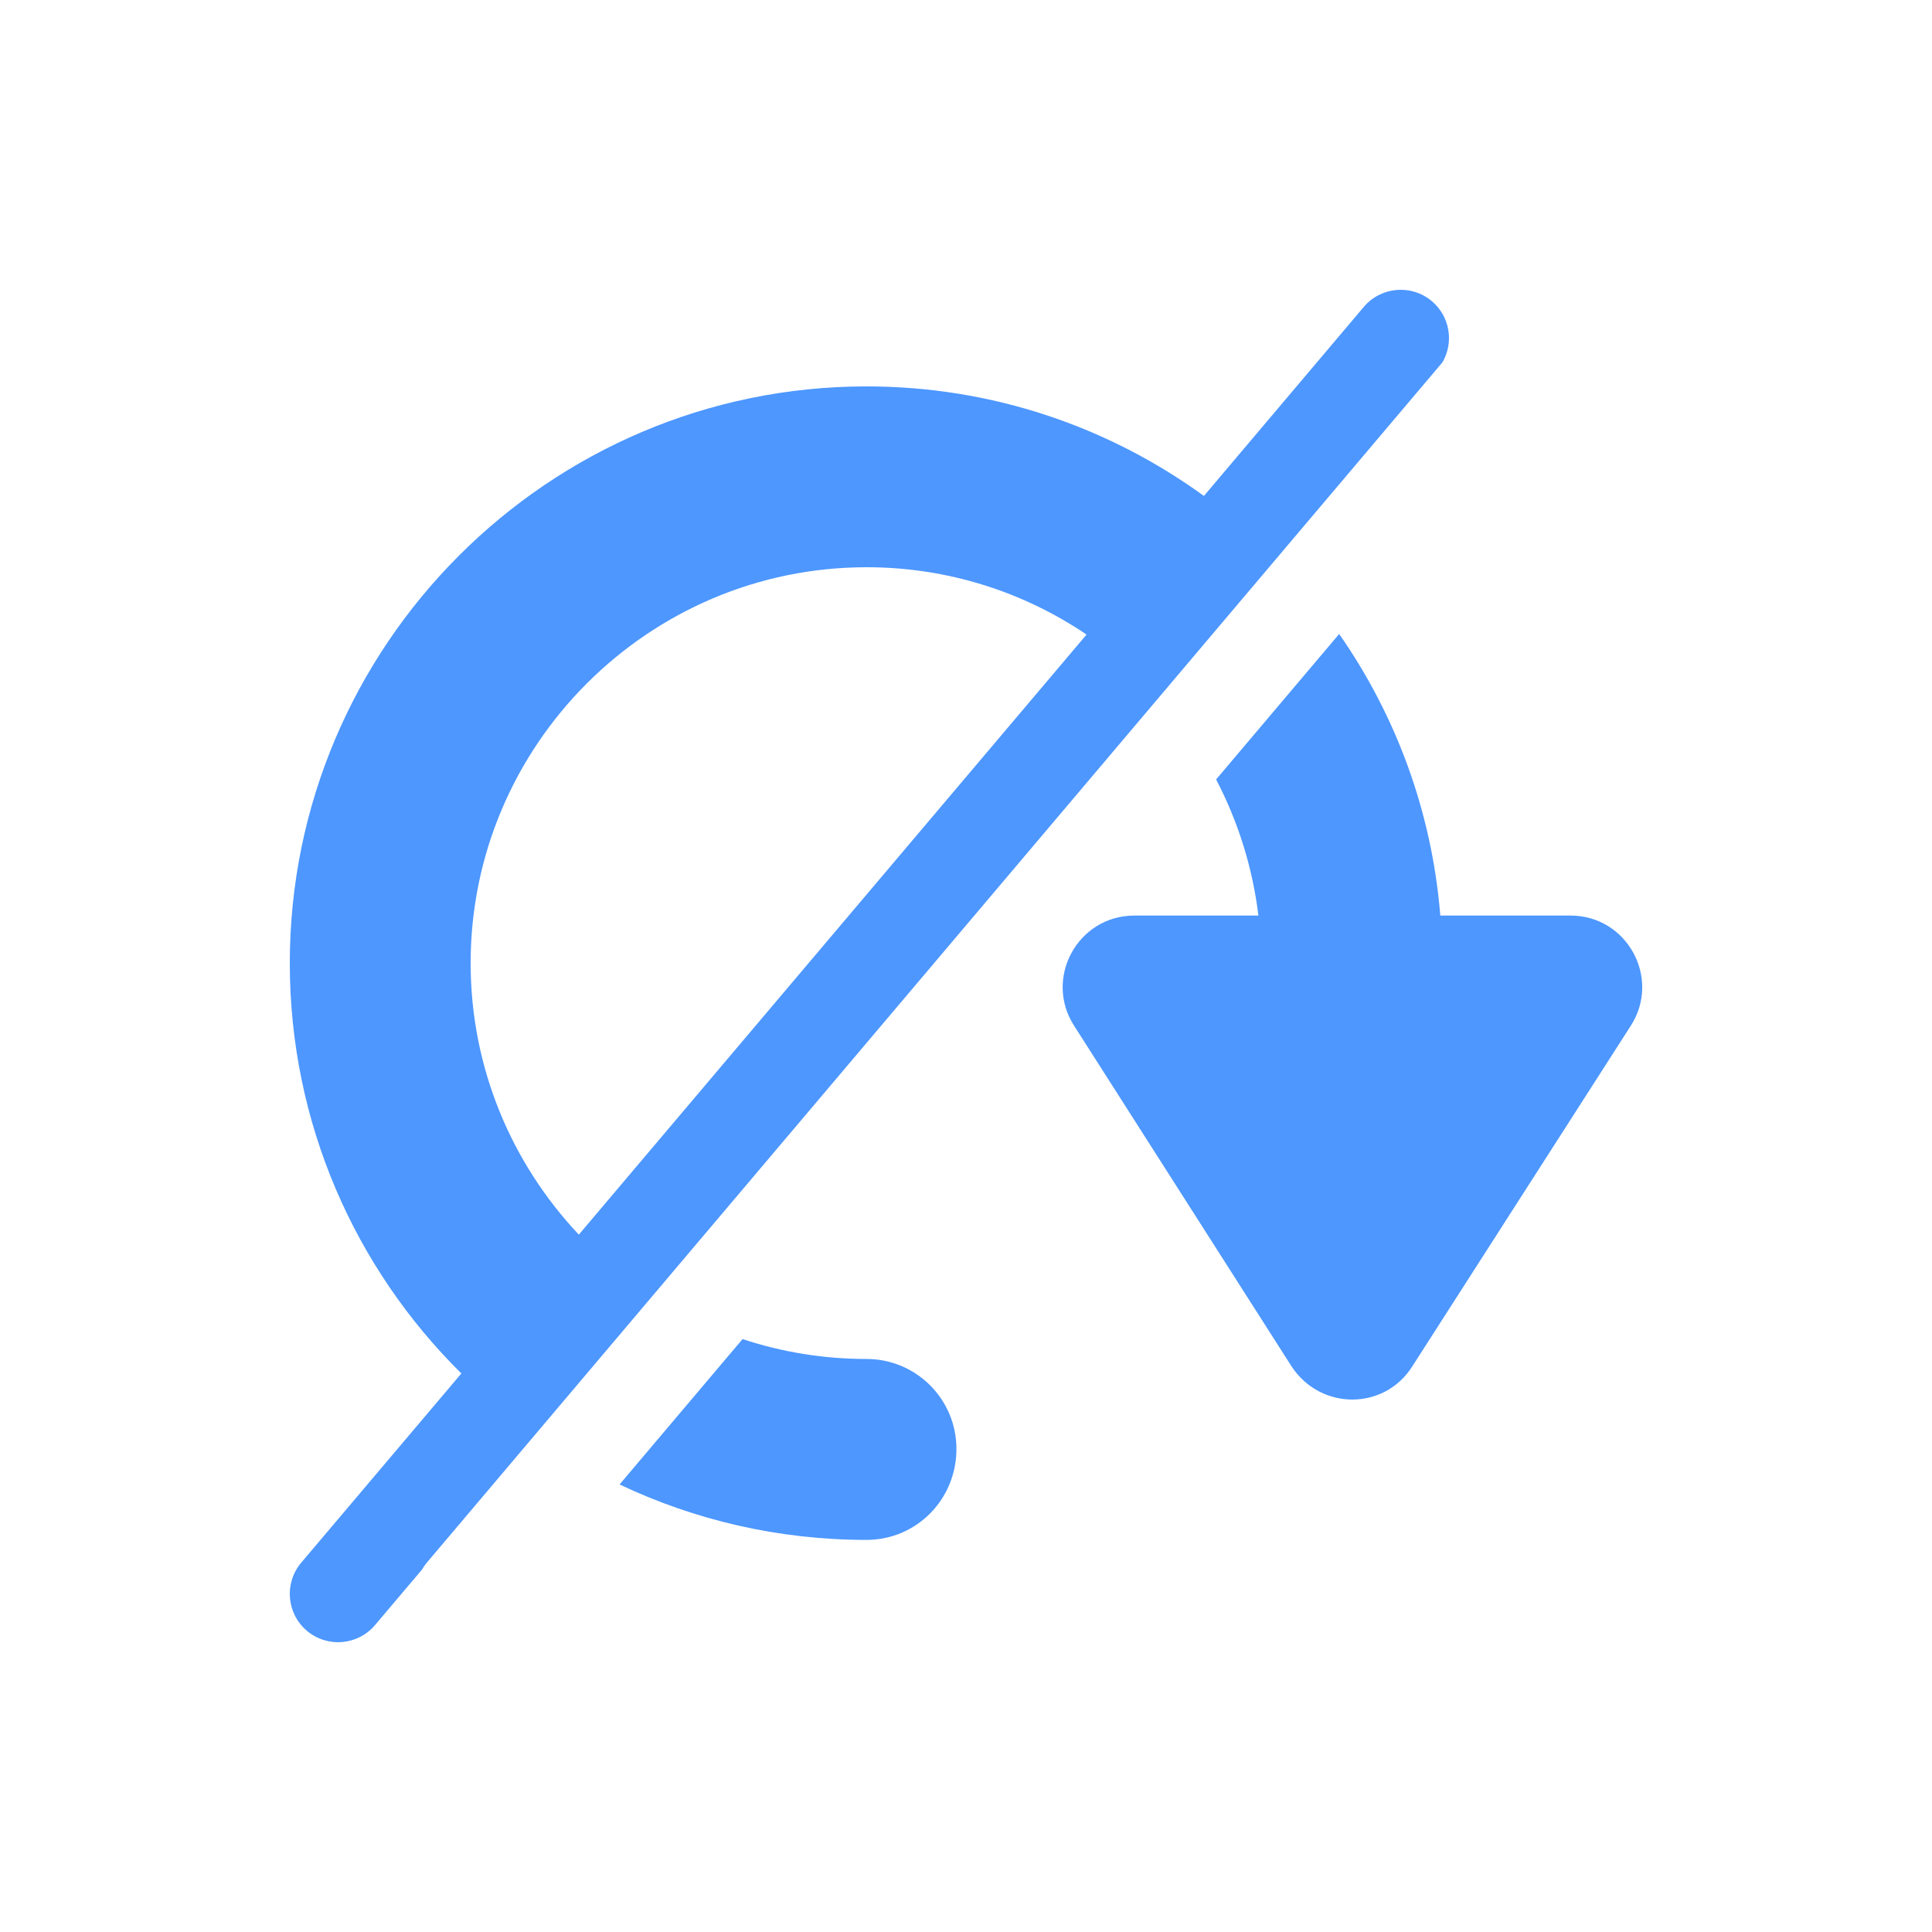
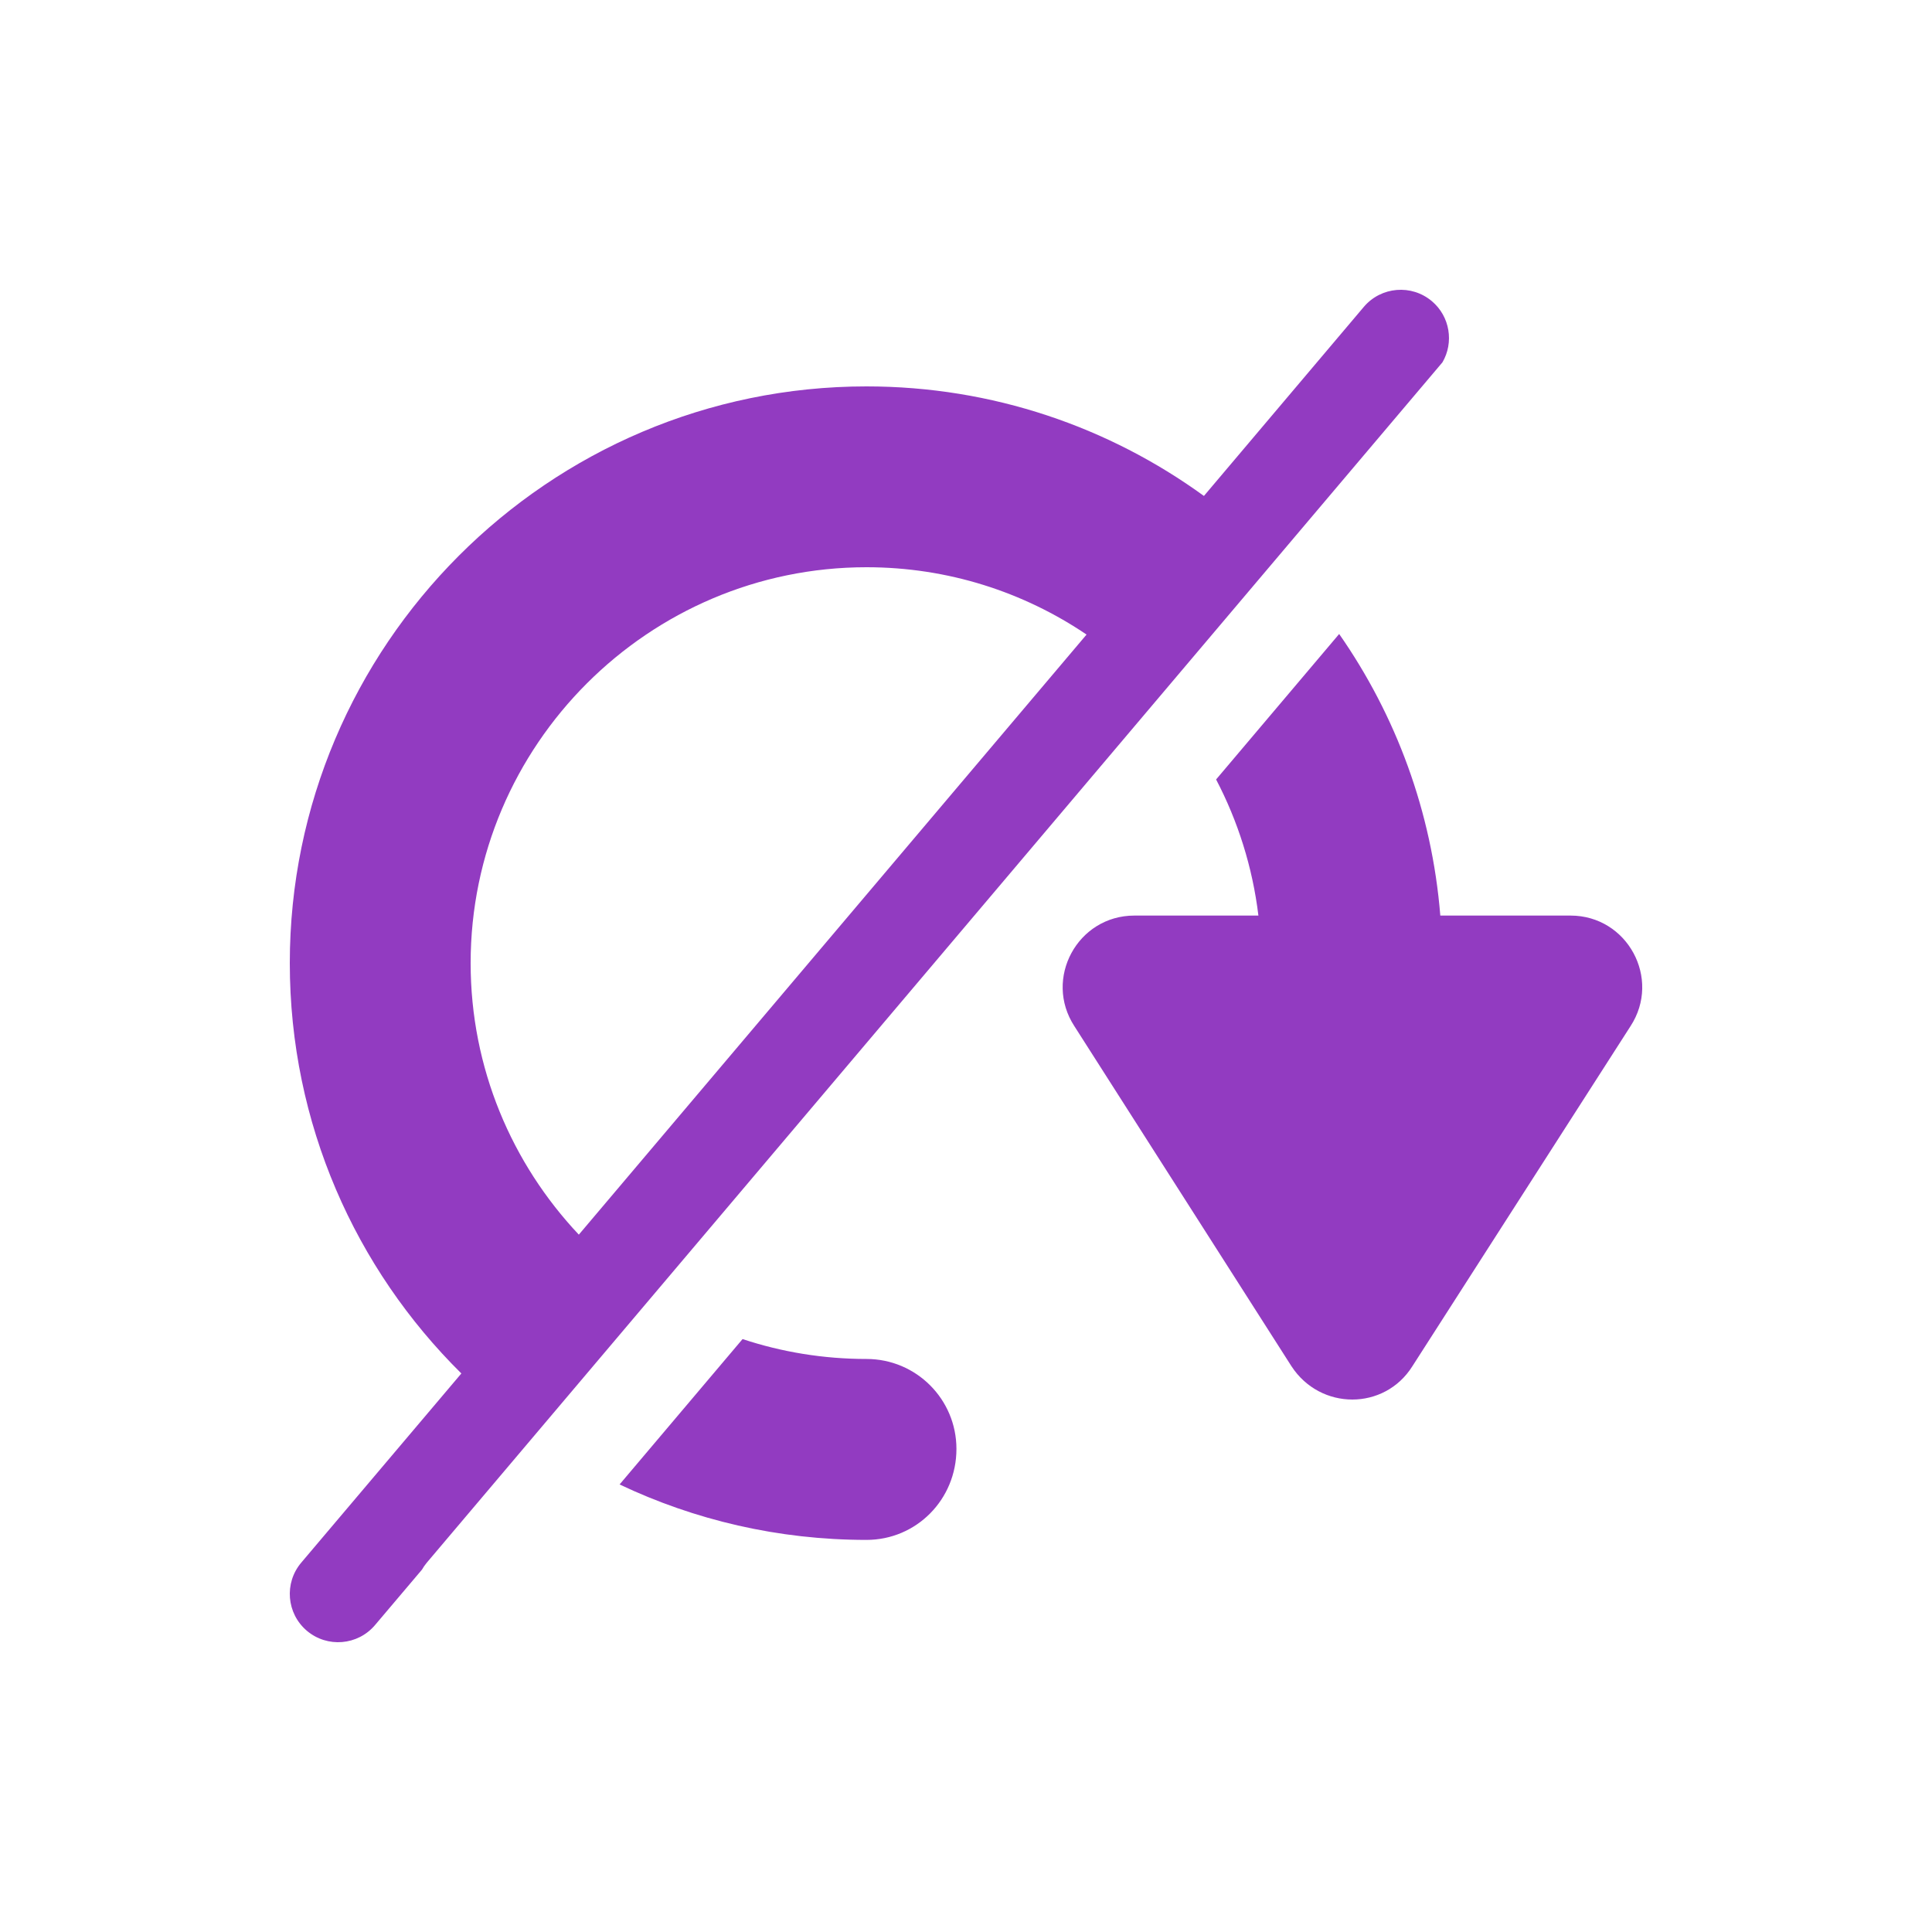
<svg xmlns="http://www.w3.org/2000/svg" width="20px" height="20px" viewBox="0 0 20 20" version="1.1">
  <defs />
  <g id="dont-rotate-active" stroke="none" stroke-width="1" fill="none" fill-rule="evenodd">
-     <path d="M12.589,8.069 L13.863,6.563 C14.449,7.403 14.823,8.401 14.91,9.478 L16.258,9.478 C16.847,9.478 17.2,10.131 16.879,10.623 L14.621,14.143 C14.332,14.603 13.669,14.603 13.369,14.143 L11.122,10.623 C10.801,10.131 11.154,9.478 11.743,9.478 L13.027,9.478 C12.966,8.975 12.814,8.499 12.589,8.069 Z M14.932,3.751 L4.418,16.177 C4.399,16.2 4.382,16.224 4.368,16.249 L3.882,16.823 C3.703,17.034 3.388,17.06 3.177,16.882 C2.966,16.703 2.94,16.388 3.118,16.177 L4.776,14.218 C3.68,13.135 3,11.632 3,9.97 C3,6.686 5.675,4 8.97,4 C10.274,4 11.481,4.421 12.463,5.134 L14.118,3.177 C14.297,2.966 14.612,2.94 14.823,3.118 C15.011,3.277 15.052,3.546 14.932,3.751 Z M6.414,15.367 L7.687,13.862 C8.091,13.996 8.523,14.068 8.97,14.068 C9.485,14.068 9.901,14.485 9.901,14.999 C9.901,15.524 9.485,15.941 8.97,15.941 C8.056,15.941 7.189,15.735 6.414,15.367 Z M11.248,6.569 C10.597,6.129 9.814,5.872 8.97,5.872 C6.714,5.872 4.872,7.713 4.872,9.97 C4.872,11.057 5.299,12.046 5.992,12.781 L11.248,6.569 Z" id="Combined-Shape" fill="#4D97FF" />
+     <path d="M12.589,8.069 L13.863,6.563 C14.449,7.403 14.823,8.401 14.91,9.478 L16.258,9.478 C16.847,9.478 17.2,10.131 16.879,10.623 L14.621,14.143 C14.332,14.603 13.669,14.603 13.369,14.143 L11.122,10.623 C10.801,10.131 11.154,9.478 11.743,9.478 L13.027,9.478 C12.966,8.975 12.814,8.499 12.589,8.069 Z M14.932,3.751 L4.418,16.177 C4.399,16.2 4.382,16.224 4.368,16.249 L3.882,16.823 C3.703,17.034 3.388,17.06 3.177,16.882 C2.966,16.703 2.94,16.388 3.118,16.177 L4.776,14.218 C3.68,13.135 3,11.632 3,9.97 C3,6.686 5.675,4 8.97,4 C10.274,4 11.481,4.421 12.463,5.134 L14.118,3.177 C14.297,2.966 14.612,2.94 14.823,3.118 C15.011,3.277 15.052,3.546 14.932,3.751 Z M6.414,15.367 L7.687,13.862 C8.091,13.996 8.523,14.068 8.97,14.068 C9.485,14.068 9.901,14.485 9.901,14.999 C9.901,15.524 9.485,15.941 8.97,15.941 C8.056,15.941 7.189,15.735 6.414,15.367 Z M11.248,6.569 C10.597,6.129 9.814,5.872 8.97,5.872 C6.714,5.872 4.872,7.713 4.872,9.97 C4.872,11.057 5.299,12.046 5.992,12.781 L11.248,6.569 Z" id="Combined-Shape" fill="#923BC1" />
  </g>
</svg>
